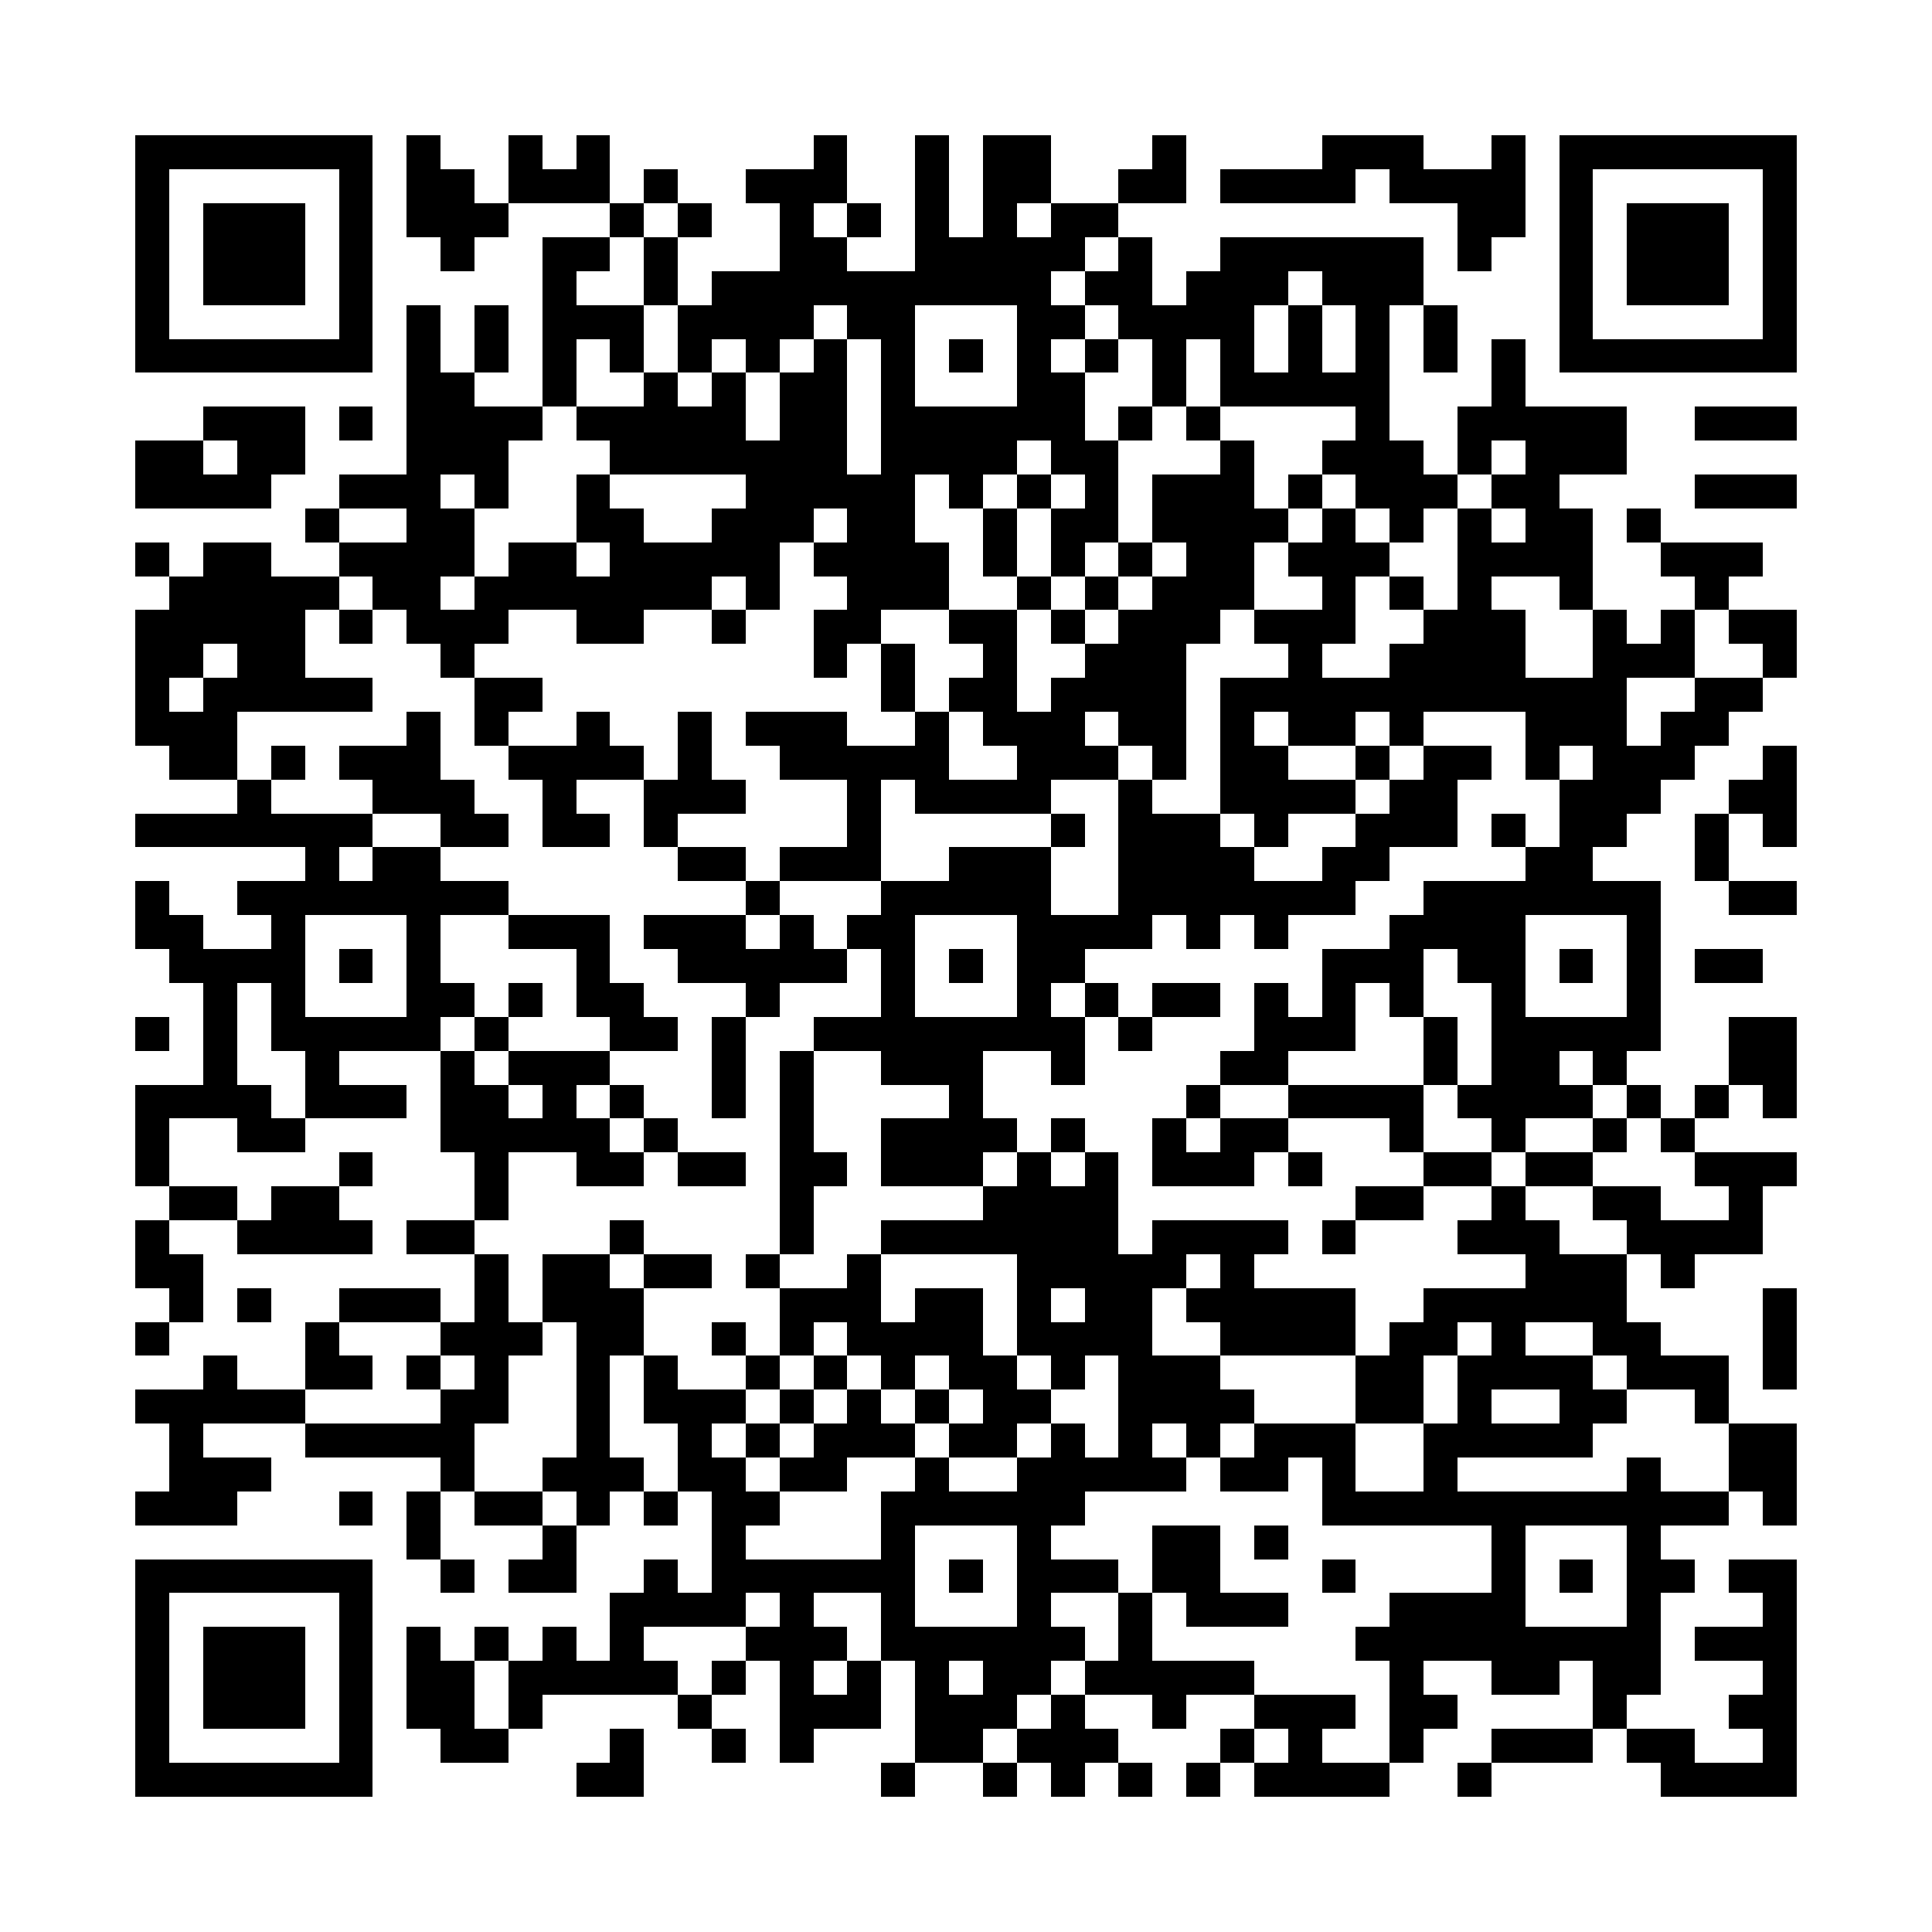
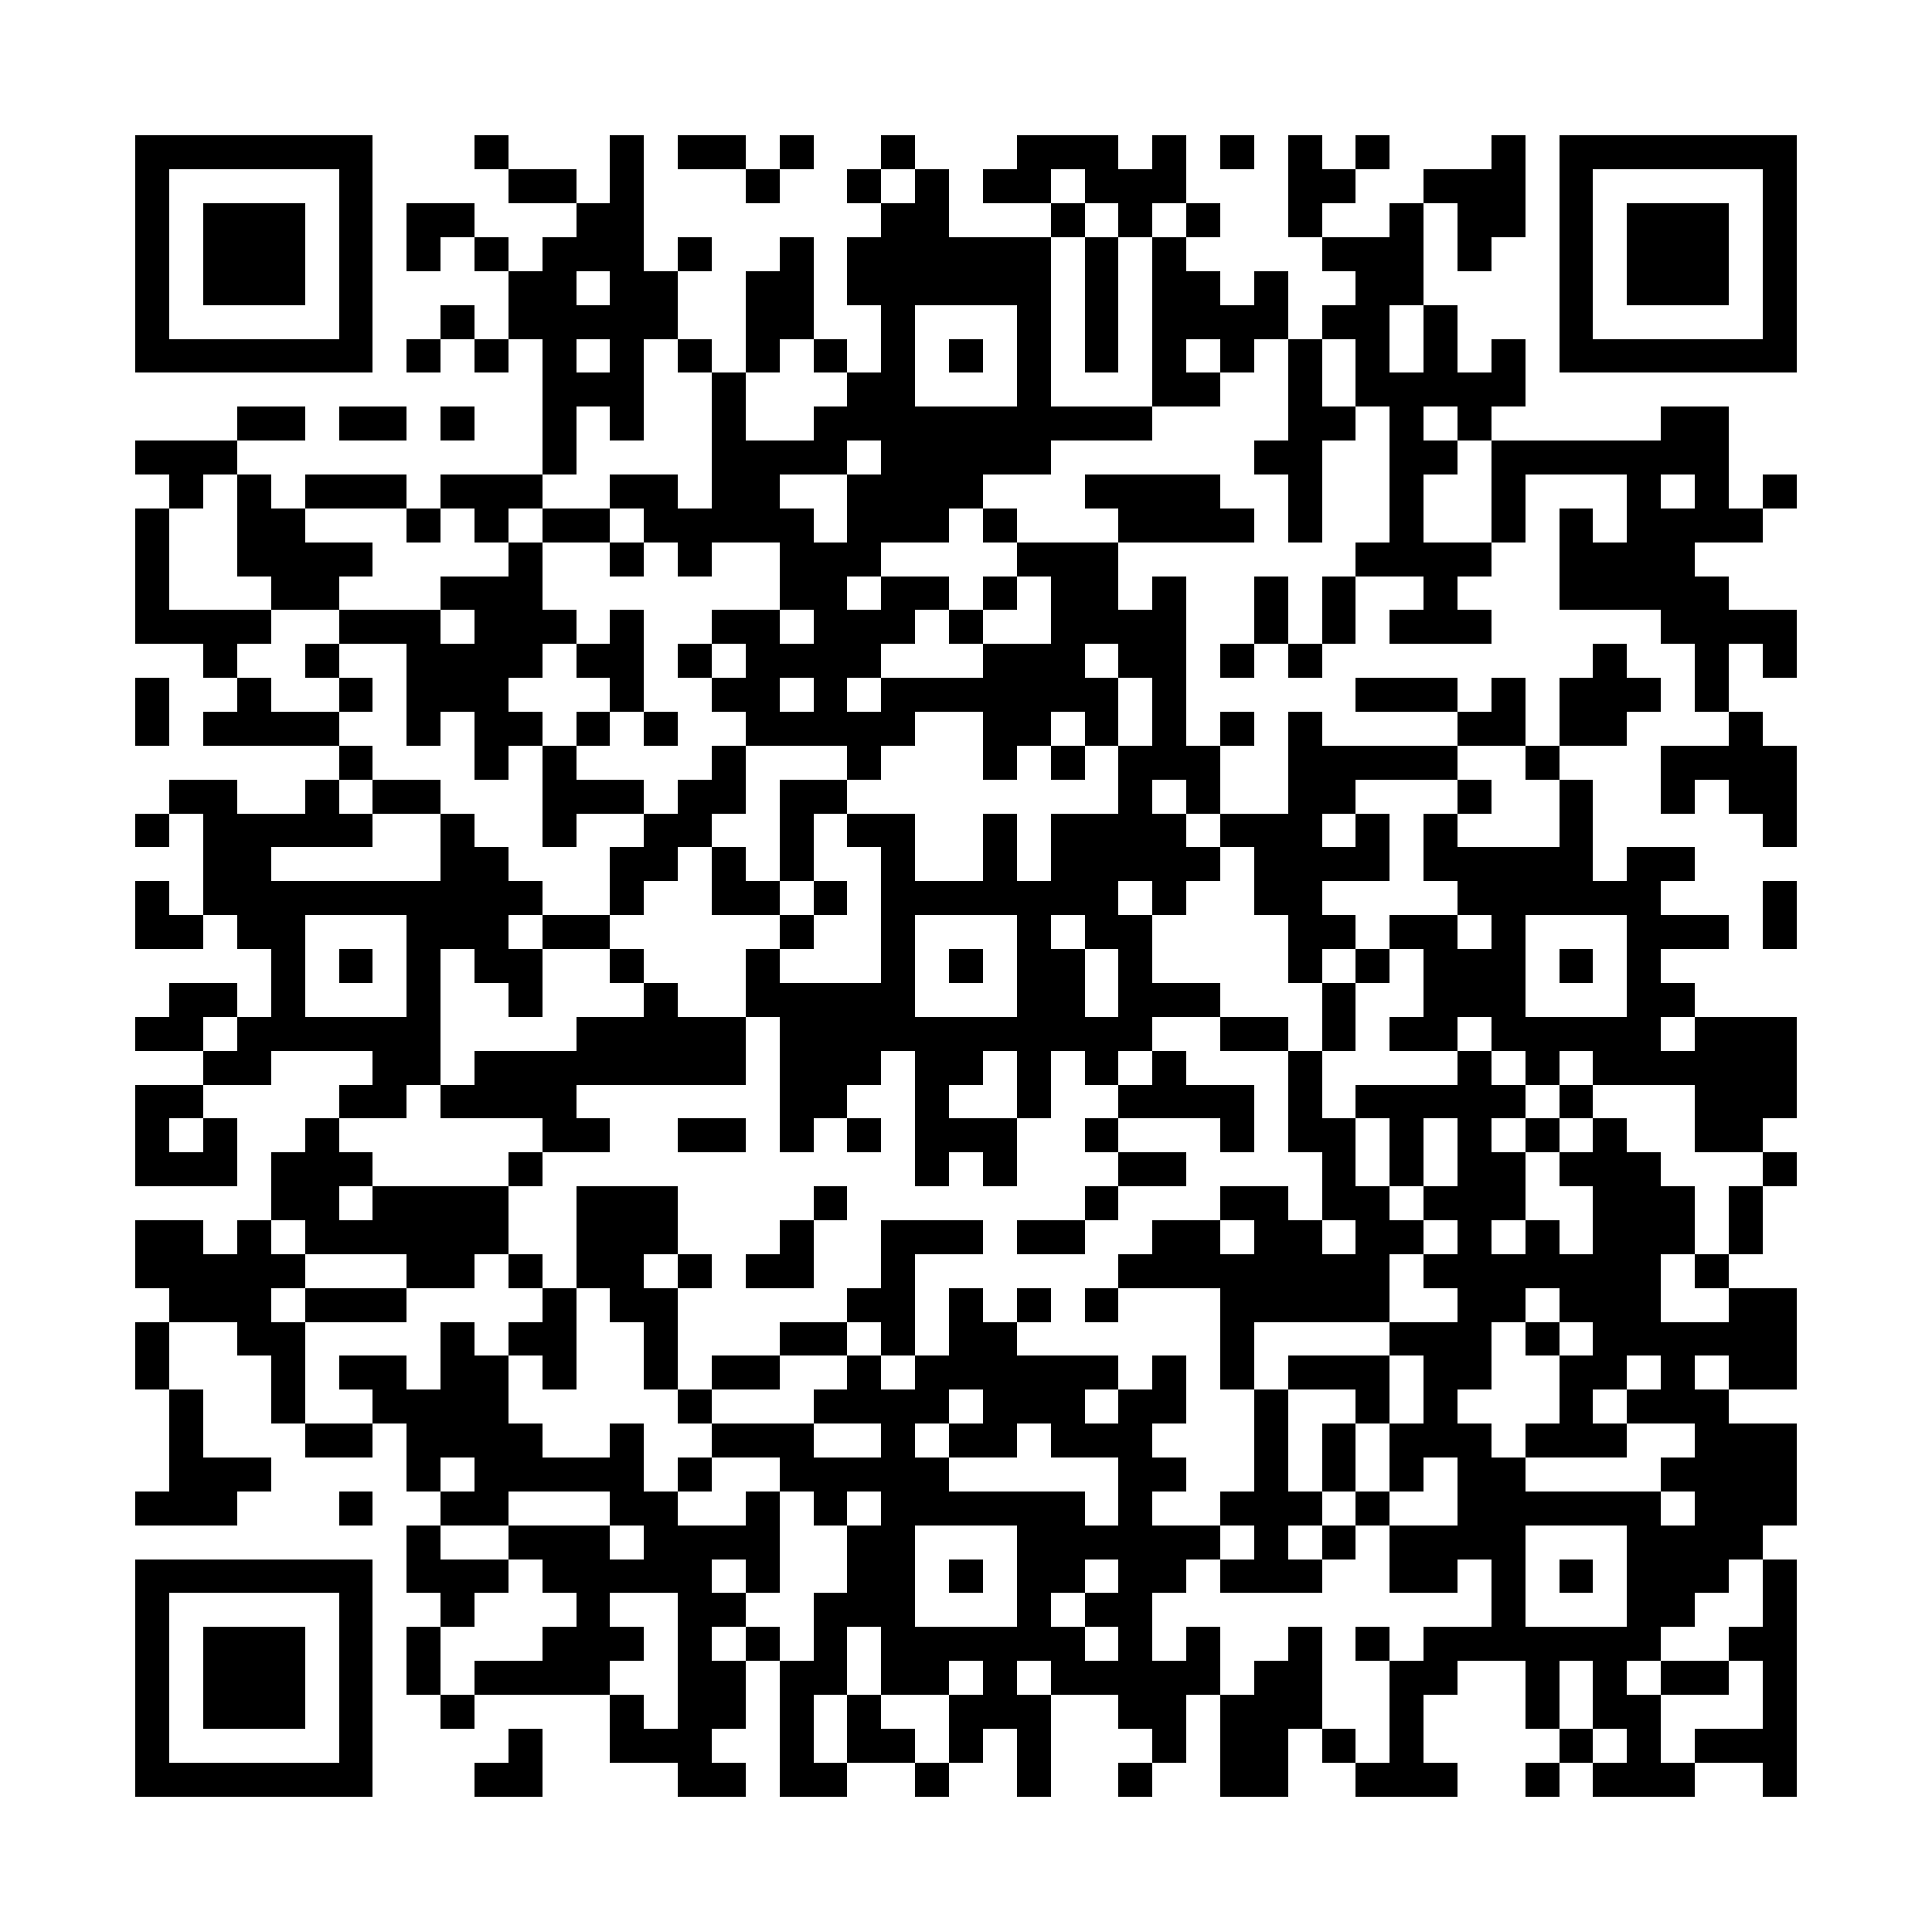
<svg xmlns="http://www.w3.org/2000/svg" viewBox="0 0 57 57" shape-rendering="crispEdges">
  <path fill="#ffffff" d="M0 0h57v57H0z" />
-   <path stroke="#000000" d="M4 4.5h7m1 0h1m2 0h1m1 0h1m6 0h1m2 0h1m1 0h2m3 0h1m4 0h3m2 0h1m1 0h7M4 5.5h1m5 0h1m1 0h2m1 0h3m1 0h1m2 0h3m2 0h1m1 0h2m2 0h2m1 0h4m1 0h4m1 0h1m5 0h1M4 6.5h1m1 0h3m1 0h1m1 0h3m3 0h1m1 0h1m2 0h1m1 0h1m1 0h1m1 0h1m1 0h2m10 0h2m1 0h1m1 0h3m1 0h1M4 7.5h1m1 0h3m1 0h1m2 0h1m2 0h2m1 0h1m3 0h2m2 0h5m1 0h1m2 0h6m1 0h1m2 0h1m1 0h3m1 0h1M4 8.5h1m1 0h3m1 0h1m5 0h1m2 0h1m1 0h10m1 0h2m1 0h3m1 0h3m4 0h1m1 0h3m1 0h1M4 9.5h1m5 0h1m1 0h1m1 0h1m1 0h3m1 0h4m1 0h2m3 0h2m1 0h4m1 0h1m1 0h1m1 0h1m3 0h1m5 0h1M4 10.5h7m1 0h1m1 0h1m1 0h1m1 0h1m1 0h1m1 0h1m1 0h1m1 0h1m1 0h1m1 0h1m1 0h1m1 0h1m1 0h1m1 0h1m1 0h1m1 0h1m1 0h1m1 0h7M12 11.5h2m2 0h1m2 0h1m1 0h1m1 0h2m1 0h1m3 0h2m2 0h1m1 0h5m3 0h1M6 12.5h3m1 0h1m1 0h4m1 0h5m1 0h2m1 0h6m1 0h1m1 0h1m4 0h1m2 0h5m2 0h3M4 13.5h2m1 0h2m3 0h3m3 0h7m1 0h4m1 0h2m3 0h1m2 0h3m1 0h1m1 0h3M4 14.5h4m2 0h3m1 0h1m2 0h1m4 0h5m1 0h1m1 0h1m1 0h1m1 0h3m1 0h1m1 0h3m1 0h2m4 0h3M9 15.5h1m2 0h2m3 0h2m2 0h3m1 0h2m2 0h1m1 0h2m1 0h4m1 0h1m1 0h1m1 0h1m1 0h2m1 0h1M4 16.5h1m1 0h2m2 0h4m1 0h2m1 0h5m1 0h4m1 0h1m1 0h1m1 0h1m1 0h2m1 0h3m2 0h4m2 0h3M5 17.5h5m1 0h2m1 0h7m1 0h1m2 0h3m2 0h1m1 0h1m1 0h3m2 0h1m1 0h1m1 0h1m2 0h1m3 0h1M4 18.5h5m1 0h1m1 0h3m2 0h2m2 0h1m2 0h2m2 0h2m1 0h1m1 0h3m1 0h3m2 0h3m2 0h1m1 0h1m1 0h2M4 19.5h2m1 0h2m4 0h1m10 0h1m1 0h1m2 0h1m2 0h3m3 0h1m2 0h4m2 0h3m2 0h1M4 20.5h1m1 0h5m3 0h2m10 0h1m1 0h2m1 0h4m1 0h12m2 0h2M4 21.5h3m5 0h1m1 0h1m2 0h1m2 0h1m1 0h3m2 0h1m1 0h3m1 0h2m1 0h1m1 0h2m1 0h1m3 0h3m1 0h2M5 22.5h2m1 0h1m1 0h3m2 0h4m1 0h1m2 0h5m2 0h3m1 0h1m1 0h2m2 0h1m1 0h2m1 0h1m1 0h3m2 0h1M7 23.5h1m3 0h3m2 0h1m2 0h3m3 0h1m1 0h4m2 0h1m2 0h4m1 0h2m3 0h3m2 0h2M4 24.5h7m2 0h2m1 0h2m1 0h1m5 0h1m5 0h1m1 0h3m1 0h1m2 0h3m1 0h1m1 0h2m2 0h1m1 0h1M9 25.5h1m1 0h2m7 0h2m1 0h3m2 0h3m2 0h4m2 0h2m4 0h2m3 0h1M4 26.5h1m2 0h8m7 0h1m3 0h5m2 0h7m2 0h7m2 0h2M4 27.5h2m2 0h1m3 0h1m2 0h3m1 0h3m1 0h1m1 0h2m3 0h4m1 0h1m1 0h1m3 0h4m3 0h1M5 28.5h4m1 0h1m1 0h1m4 0h1m2 0h5m1 0h1m1 0h1m1 0h2m7 0h3m1 0h2m1 0h1m1 0h1m1 0h2M6 29.5h1m1 0h1m3 0h2m1 0h1m1 0h2m3 0h1m3 0h1m3 0h1m1 0h1m1 0h2m1 0h1m1 0h1m1 0h1m2 0h1m3 0h1M4 30.5h1m1 0h1m1 0h5m1 0h1m3 0h2m1 0h1m2 0h8m1 0h1m3 0h3m2 0h1m1 0h5m2 0h2M6 31.5h1m2 0h1m3 0h1m1 0h3m3 0h1m1 0h1m2 0h3m2 0h1m4 0h2m4 0h1m1 0h2m1 0h1m3 0h2M4 32.5h4m1 0h3m1 0h2m1 0h1m1 0h1m2 0h1m1 0h1m4 0h1m6 0h1m2 0h4m1 0h4m1 0h1m1 0h1m1 0h1M4 33.5h1m2 0h2m4 0h5m1 0h1m3 0h1m2 0h4m1 0h1m2 0h1m1 0h2m3 0h1m2 0h1m2 0h1m1 0h1M4 34.5h1m5 0h1m3 0h1m2 0h2m1 0h2m1 0h2m1 0h3m1 0h1m1 0h1m1 0h3m1 0h1m3 0h2m1 0h2m3 0h3M5 35.5h2m1 0h2m4 0h1m8 0h1m5 0h4m7 0h2m2 0h1m2 0h2m2 0h1M4 36.5h1m2 0h4m1 0h2m4 0h1m4 0h1m2 0h7m1 0h4m1 0h1m3 0h3m2 0h4M4 37.5h2m8 0h1m1 0h2m1 0h2m1 0h1m2 0h1m4 0h5m1 0h1m8 0h3m1 0h1M5 38.5h1m1 0h1m2 0h3m1 0h1m1 0h3m4 0h3m1 0h2m1 0h1m1 0h2m1 0h5m2 0h6m4 0h1M4 39.5h1m4 0h1m3 0h3m1 0h2m2 0h1m1 0h1m1 0h4m1 0h4m2 0h4m1 0h2m1 0h1m2 0h2m3 0h1M6 40.5h1m2 0h2m1 0h1m1 0h1m2 0h1m1 0h1m2 0h1m1 0h1m1 0h1m1 0h2m1 0h1m1 0h3m4 0h2m1 0h4m1 0h3m1 0h1M4 41.5h5m4 0h2m2 0h1m1 0h3m1 0h1m1 0h1m1 0h1m1 0h2m2 0h4m3 0h2m1 0h1m2 0h2m2 0h1M5 42.5h1m3 0h5m3 0h1m2 0h1m1 0h1m1 0h3m1 0h2m1 0h1m1 0h1m1 0h1m1 0h3m2 0h5m4 0h2M5 43.5h3m5 0h1m2 0h3m1 0h2m1 0h2m2 0h1m2 0h5m1 0h2m1 0h1m2 0h1m5 0h1m2 0h2M4 44.5h3m3 0h1m1 0h1m1 0h2m1 0h1m1 0h1m1 0h2m3 0h6m7 0h12m1 0h1M12 45.5h1m3 0h1m4 0h1m4 0h1m3 0h1m3 0h2m1 0h1m6 0h1m3 0h1M4 46.5h7m2 0h1m1 0h2m2 0h1m1 0h6m1 0h1m1 0h3m1 0h2m3 0h1m4 0h1m1 0h1m1 0h2m1 0h2M4 47.5h1m5 0h1m7 0h4m1 0h1m2 0h1m3 0h1m2 0h1m1 0h3m3 0h4m3 0h1m3 0h1M4 48.5h1m1 0h3m1 0h1m1 0h1m1 0h1m1 0h1m1 0h1m3 0h3m1 0h6m1 0h1m6 0h9m1 0h3M4 49.5h1m1 0h3m1 0h1m1 0h2m1 0h5m1 0h1m1 0h1m1 0h1m1 0h1m1 0h2m1 0h5m4 0h1m2 0h2m1 0h2m3 0h1M4 50.5h1m1 0h3m1 0h1m1 0h2m1 0h1m4 0h1m2 0h3m1 0h3m1 0h1m2 0h1m2 0h3m1 0h2m4 0h1m3 0h2M4 51.5h1m5 0h1m2 0h2m3 0h1m2 0h1m1 0h1m3 0h2m1 0h3m3 0h1m1 0h1m2 0h1m2 0h3m1 0h2m2 0h1M4 52.5h7m6 0h2m7 0h1m2 0h1m1 0h1m1 0h1m1 0h1m1 0h4m2 0h1m5 0h4" />
+   <path stroke="#000000" d="M4 4.5h7m3 0h1m3 0h1m1 0h2m1 0h1m2 0h1m3 0h3m1 0h1m1 0h1m1 0h1m1 0h1m3 0h1m1 0h7M4 5.5h1m5 0h1m4 0h2m1 0h1m3 0h1m2 0h1m1 0h1m1 0h2m1 0h3m3 0h2m2 0h3m1 0h1m5 0h1M4 6.5h1m1 0h3m1 0h1m1 0h2m3 0h2m7 0h2m3 0h1m1 0h1m1 0h1m2 0h1m2 0h1m1 0h2m1 0h1m1 0h3m1 0h1M4 7.5h1m1 0h3m1 0h1m1 0h1m1 0h1m1 0h3m1 0h1m2 0h1m1 0h6m1 0h1m1 0h1m4 0h3m1 0h1m2 0h1m1 0h3m1 0h1M4 8.5h1m1 0h3m1 0h1m4 0h2m1 0h2m2 0h2m1 0h6m1 0h1m1 0h2m1 0h1m2 0h2m4 0h1m1 0h3m1 0h1M4 9.5h1m5 0h1m2 0h1m1 0h5m2 0h2m2 0h1m3 0h1m1 0h1m1 0h4m1 0h2m1 0h1m3 0h1m5 0h1M4 10.5h7m1 0h1m1 0h1m1 0h1m1 0h1m1 0h1m1 0h1m1 0h1m1 0h1m1 0h1m1 0h1m1 0h1m1 0h1m1 0h1m1 0h1m1 0h1m1 0h1m1 0h1m1 0h7M16 11.5h3m2 0h1m3 0h2m3 0h1m3 0h2m2 0h1m1 0h5M7 12.5h2m1 0h2m1 0h1m2 0h1m1 0h1m2 0h1m2 0h10m4 0h2m1 0h1m1 0h1m5 0h2M4 13.5h3m9 0h1m4 0h4m1 0h5m6 0h2m2 0h2m1 0h7M5 14.5h1m1 0h1m1 0h3m1 0h3m2 0h2m1 0h2m2 0h4m3 0h4m2 0h1m2 0h1m2 0h1m3 0h1m1 0h1m1 0h1M4 15.5h1m2 0h2m3 0h1m1 0h1m1 0h2m1 0h5m1 0h3m1 0h1m3 0h4m1 0h1m2 0h1m2 0h1m1 0h1m1 0h4M4 16.5h1m2 0h4m4 0h1m2 0h1m1 0h1m2 0h3m4 0h3m7 0h4m2 0h4M4 17.5h1m3 0h2m3 0h3m7 0h2m1 0h2m1 0h1m1 0h2m1 0h1m2 0h1m1 0h1m2 0h1m3 0h5M4 18.5h4m2 0h3m1 0h3m1 0h1m2 0h2m1 0h3m1 0h1m2 0h4m2 0h1m1 0h1m1 0h3m5 0h4M6 19.5h1m2 0h1m2 0h4m1 0h2m1 0h1m1 0h4m3 0h3m1 0h2m1 0h1m1 0h1m8 0h1m2 0h1m1 0h1M4 20.5h1m2 0h1m2 0h1m1 0h3m3 0h1m2 0h2m1 0h1m1 0h7m1 0h1m5 0h3m1 0h1m1 0h3m1 0h1M4 21.5h1m1 0h4m2 0h1m1 0h2m1 0h1m1 0h1m2 0h5m2 0h2m1 0h1m1 0h1m1 0h1m1 0h1m4 0h2m1 0h2m3 0h1M10 22.5h1m3 0h1m1 0h1m4 0h1m3 0h1m3 0h1m1 0h1m1 0h3m2 0h5m2 0h1m3 0h4M5 23.5h2m2 0h1m1 0h2m3 0h3m1 0h2m1 0h2m8 0h1m1 0h1m2 0h2m3 0h1m2 0h1m2 0h1m1 0h2M4 24.5h1m1 0h5m2 0h1m2 0h1m2 0h2m2 0h1m1 0h2m2 0h1m1 0h4m1 0h3m1 0h1m1 0h1m3 0h1m5 0h1M6 25.5h2m5 0h2m3 0h2m1 0h1m1 0h1m2 0h1m2 0h1m1 0h5m1 0h4m1 0h5m1 0h2M4 26.5h1m1 0h10m2 0h1m2 0h2m1 0h1m1 0h7m1 0h1m2 0h2m4 0h6m3 0h1M4 27.5h2m1 0h2m3 0h3m1 0h2m5 0h1m2 0h1m3 0h1m1 0h2m4 0h2m1 0h2m1 0h1m3 0h3m1 0h1M8 28.5h1m1 0h1m1 0h1m1 0h2m2 0h1m3 0h1m3 0h1m1 0h1m1 0h2m1 0h1m4 0h1m1 0h1m1 0h3m1 0h1m1 0h1M5 29.5h2m1 0h1m3 0h1m2 0h1m3 0h1m2 0h5m3 0h2m1 0h3m3 0h1m2 0h3m3 0h2M4 30.5h2m1 0h6m4 0h5m1 0h11m2 0h2m1 0h1m1 0h2m1 0h5m1 0h3M6 31.5h2m3 0h2m1 0h8m1 0h3m1 0h2m1 0h1m1 0h1m1 0h1m3 0h1m4 0h1m1 0h1m1 0h6M4 32.5h2m4 0h2m1 0h4m6 0h2m2 0h1m2 0h1m2 0h4m1 0h1m1 0h5m1 0h1m3 0h3M4 33.5h1m1 0h1m2 0h1m6 0h2m2 0h2m1 0h1m1 0h1m1 0h3m2 0h1m3 0h1m1 0h2m1 0h1m1 0h1m1 0h1m1 0h1m2 0h2M4 34.5h3m1 0h3m4 0h1m11 0h1m1 0h1m3 0h2m4 0h1m1 0h1m1 0h2m1 0h3m3 0h1M8 35.5h2m1 0h4m2 0h3m4 0h1m7 0h1m3 0h2m1 0h2m1 0h3m2 0h3m1 0h1M4 36.5h2m1 0h1m1 0h6m2 0h3m3 0h1m2 0h3m1 0h2m2 0h2m1 0h2m1 0h2m1 0h1m1 0h1m1 0h3m1 0h1M4 37.5h5m3 0h2m1 0h1m1 0h2m1 0h1m1 0h2m2 0h1m6 0h8m1 0h7m1 0h1M5 38.5h3m1 0h3m4 0h1m1 0h2m5 0h2m1 0h1m1 0h1m1 0h1m3 0h5m2 0h2m1 0h3m2 0h2M4 39.5h1m2 0h2m4 0h1m1 0h2m2 0h1m3 0h2m1 0h1m1 0h2m6 0h1m4 0h3m1 0h1m1 0h6M4 40.5h1m3 0h1m1 0h2m1 0h2m1 0h1m2 0h1m1 0h2m2 0h1m1 0h6m1 0h1m1 0h1m1 0h3m1 0h2m2 0h2m1 0h1m1 0h2M5 41.5h1m2 0h1m2 0h4m5 0h1m3 0h4m1 0h3m1 0h2m2 0h1m2 0h1m1 0h1m3 0h1m1 0h3M5 42.5h1m3 0h2m1 0h4m2 0h1m2 0h3m2 0h1m1 0h2m1 0h3m3 0h1m1 0h1m1 0h3m1 0h3m2 0h3M5 43.5h3m4 0h1m1 0h5m1 0h1m2 0h5m5 0h2m2 0h1m1 0h1m1 0h1m1 0h2m4 0h4M4 44.5h3m3 0h1m2 0h2m3 0h2m2 0h1m1 0h1m1 0h6m1 0h1m2 0h3m1 0h1m2 0h6m1 0h3M12 45.5h1m2 0h3m1 0h4m2 0h2m3 0h6m1 0h1m1 0h1m1 0h4m3 0h4M4 46.5h7m1 0h3m1 0h5m1 0h1m2 0h2m1 0h1m1 0h2m1 0h2m1 0h3m2 0h2m1 0h1m1 0h1m1 0h3m1 0h1M4 47.5h1m5 0h1m2 0h1m3 0h1m2 0h2m2 0h3m3 0h1m1 0h2m10 0h1m3 0h2m2 0h1M4 48.5h1m1 0h3m1 0h1m1 0h1m3 0h3m1 0h1m1 0h1m1 0h1m1 0h6m1 0h1m1 0h1m2 0h1m1 0h1m1 0h7m2 0h2M4 49.5h1m1 0h3m1 0h1m1 0h1m1 0h4m2 0h2m1 0h2m1 0h2m1 0h1m1 0h5m1 0h2m2 0h2m2 0h1m1 0h1m1 0h2m1 0h1M4 50.5h1m1 0h3m1 0h1m2 0h1m4 0h1m1 0h2m1 0h1m1 0h1m2 0h3m2 0h2m1 0h3m2 0h1m3 0h1m1 0h2m3 0h1M4 51.5h1m5 0h1m4 0h1m2 0h3m2 0h1m1 0h2m1 0h1m1 0h1m3 0h1m1 0h2m1 0h1m1 0h1m4 0h1m1 0h1m1 0h3M4 52.5h7m3 0h2m4 0h2m1 0h2m2 0h1m2 0h1m2 0h1m2 0h2m2 0h3m2 0h1m1 0h3m2 0h1" />
</svg>
